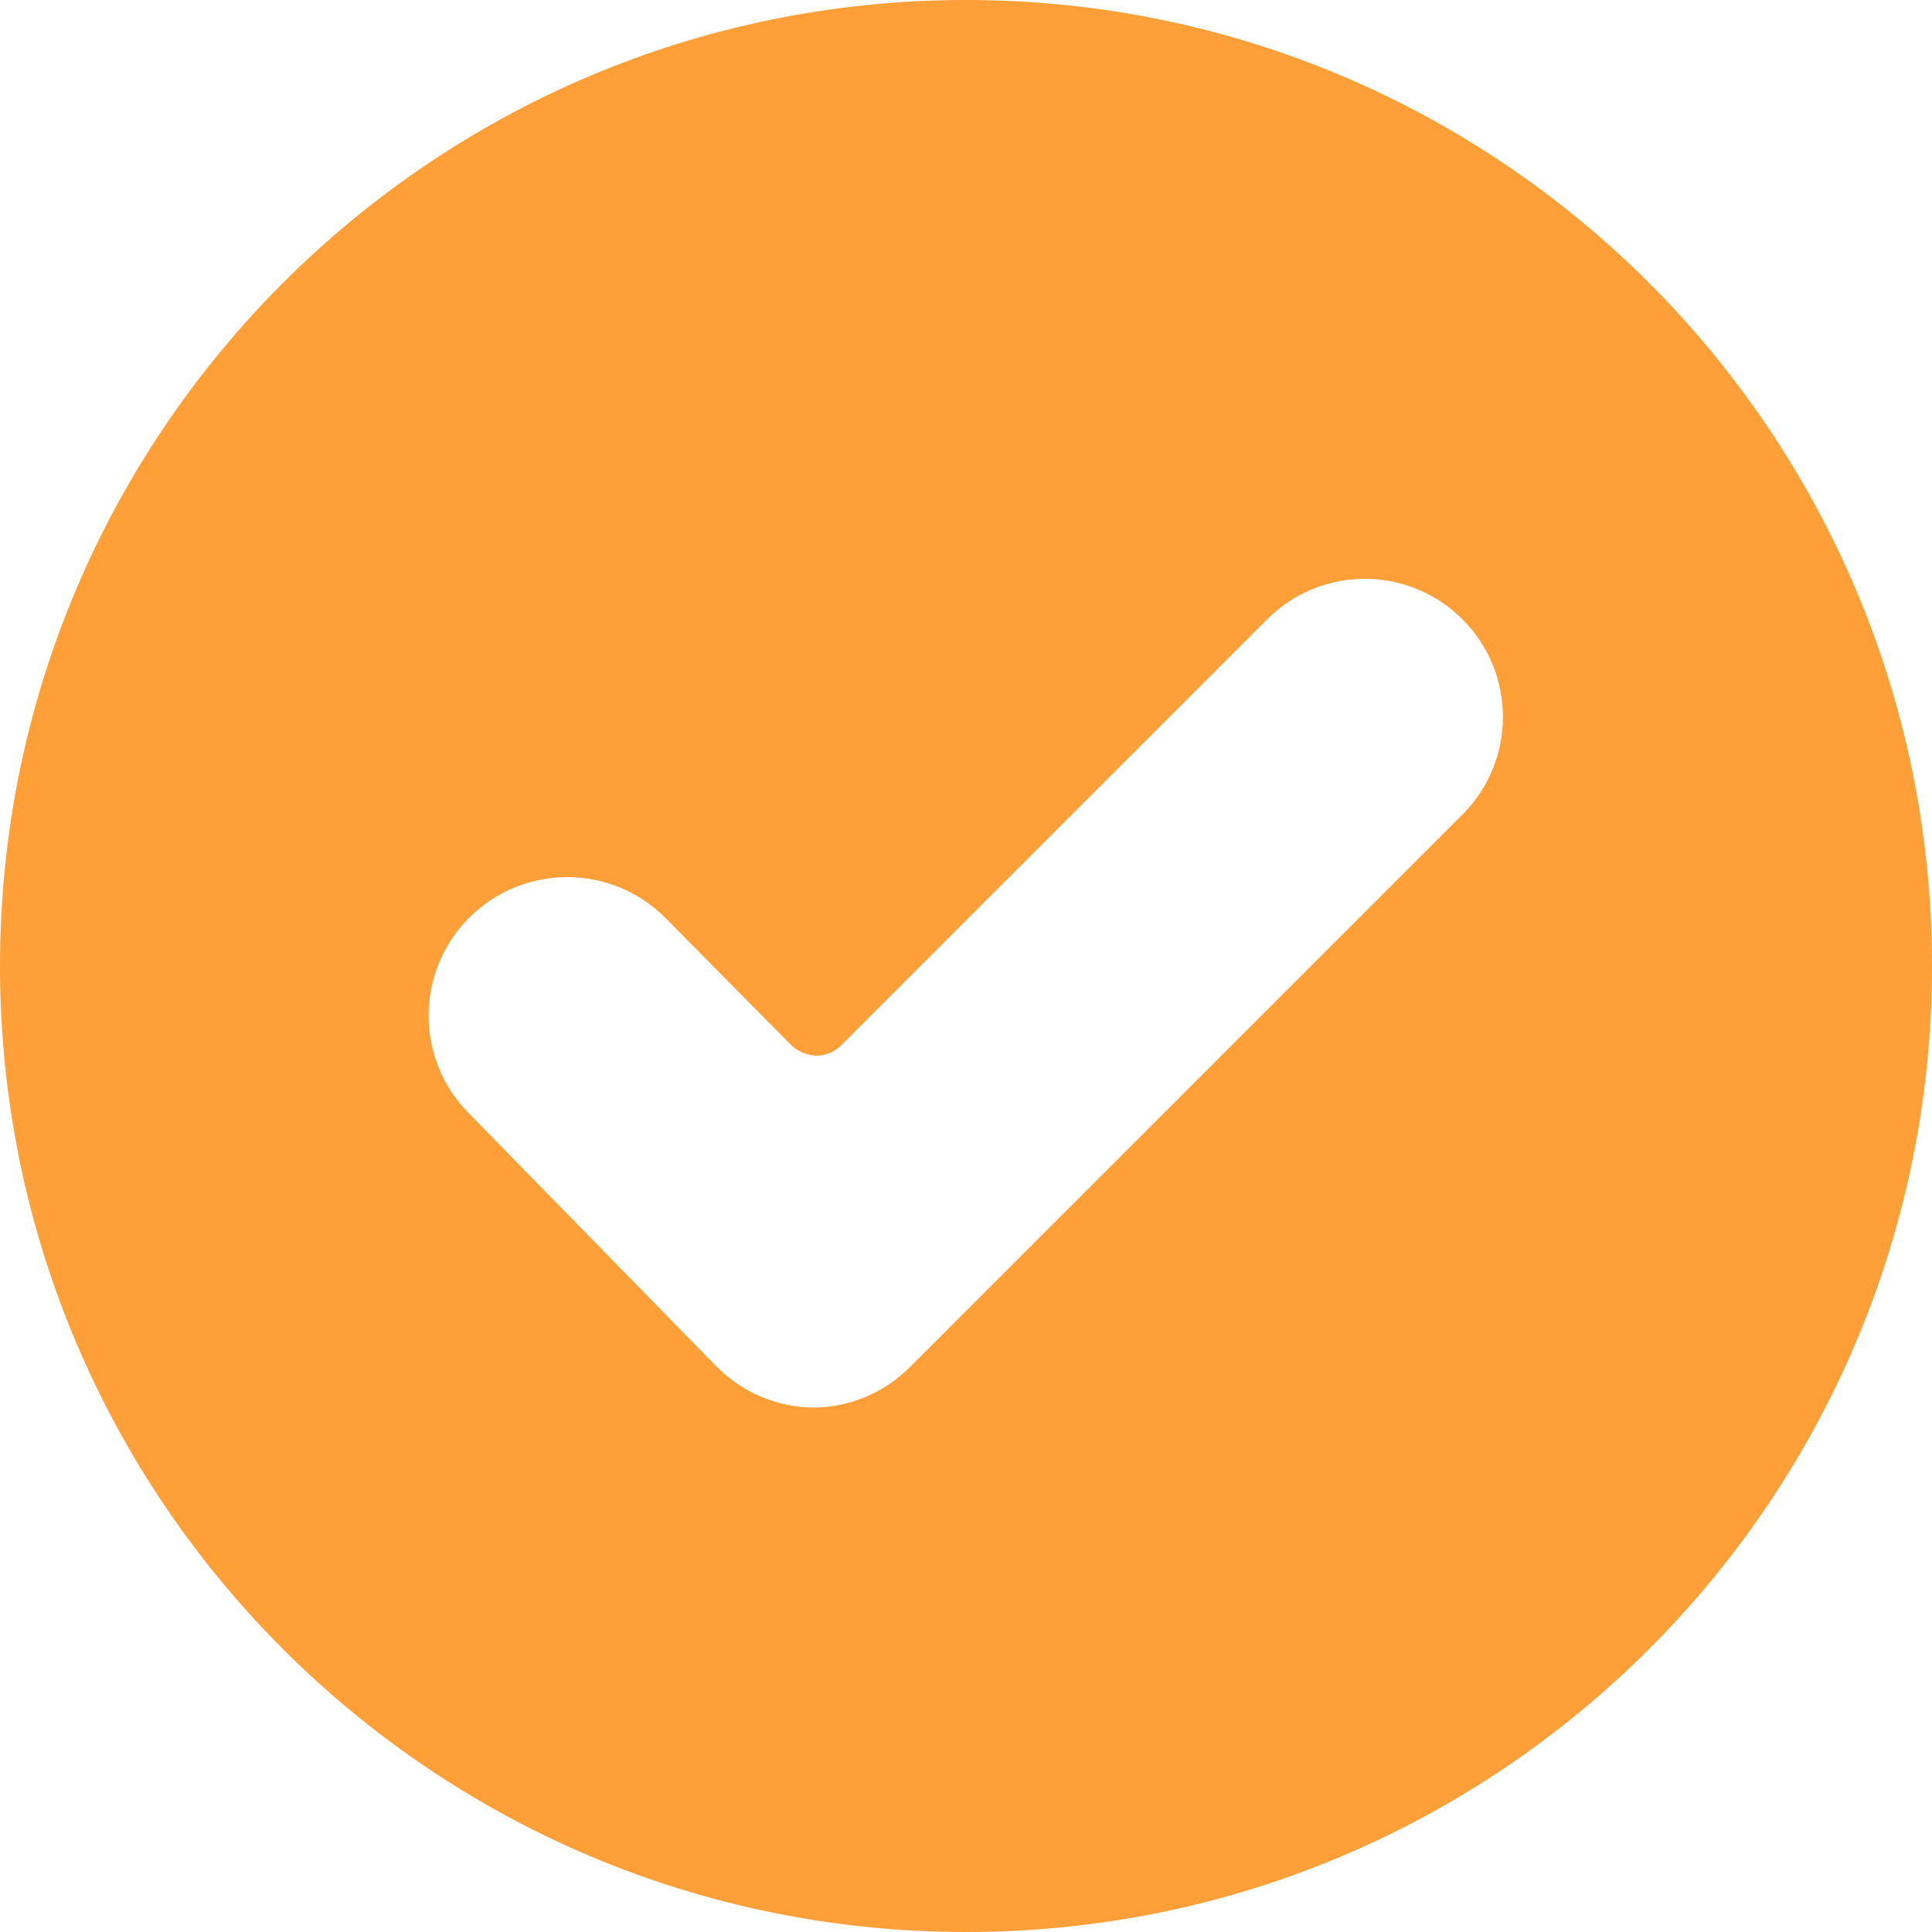
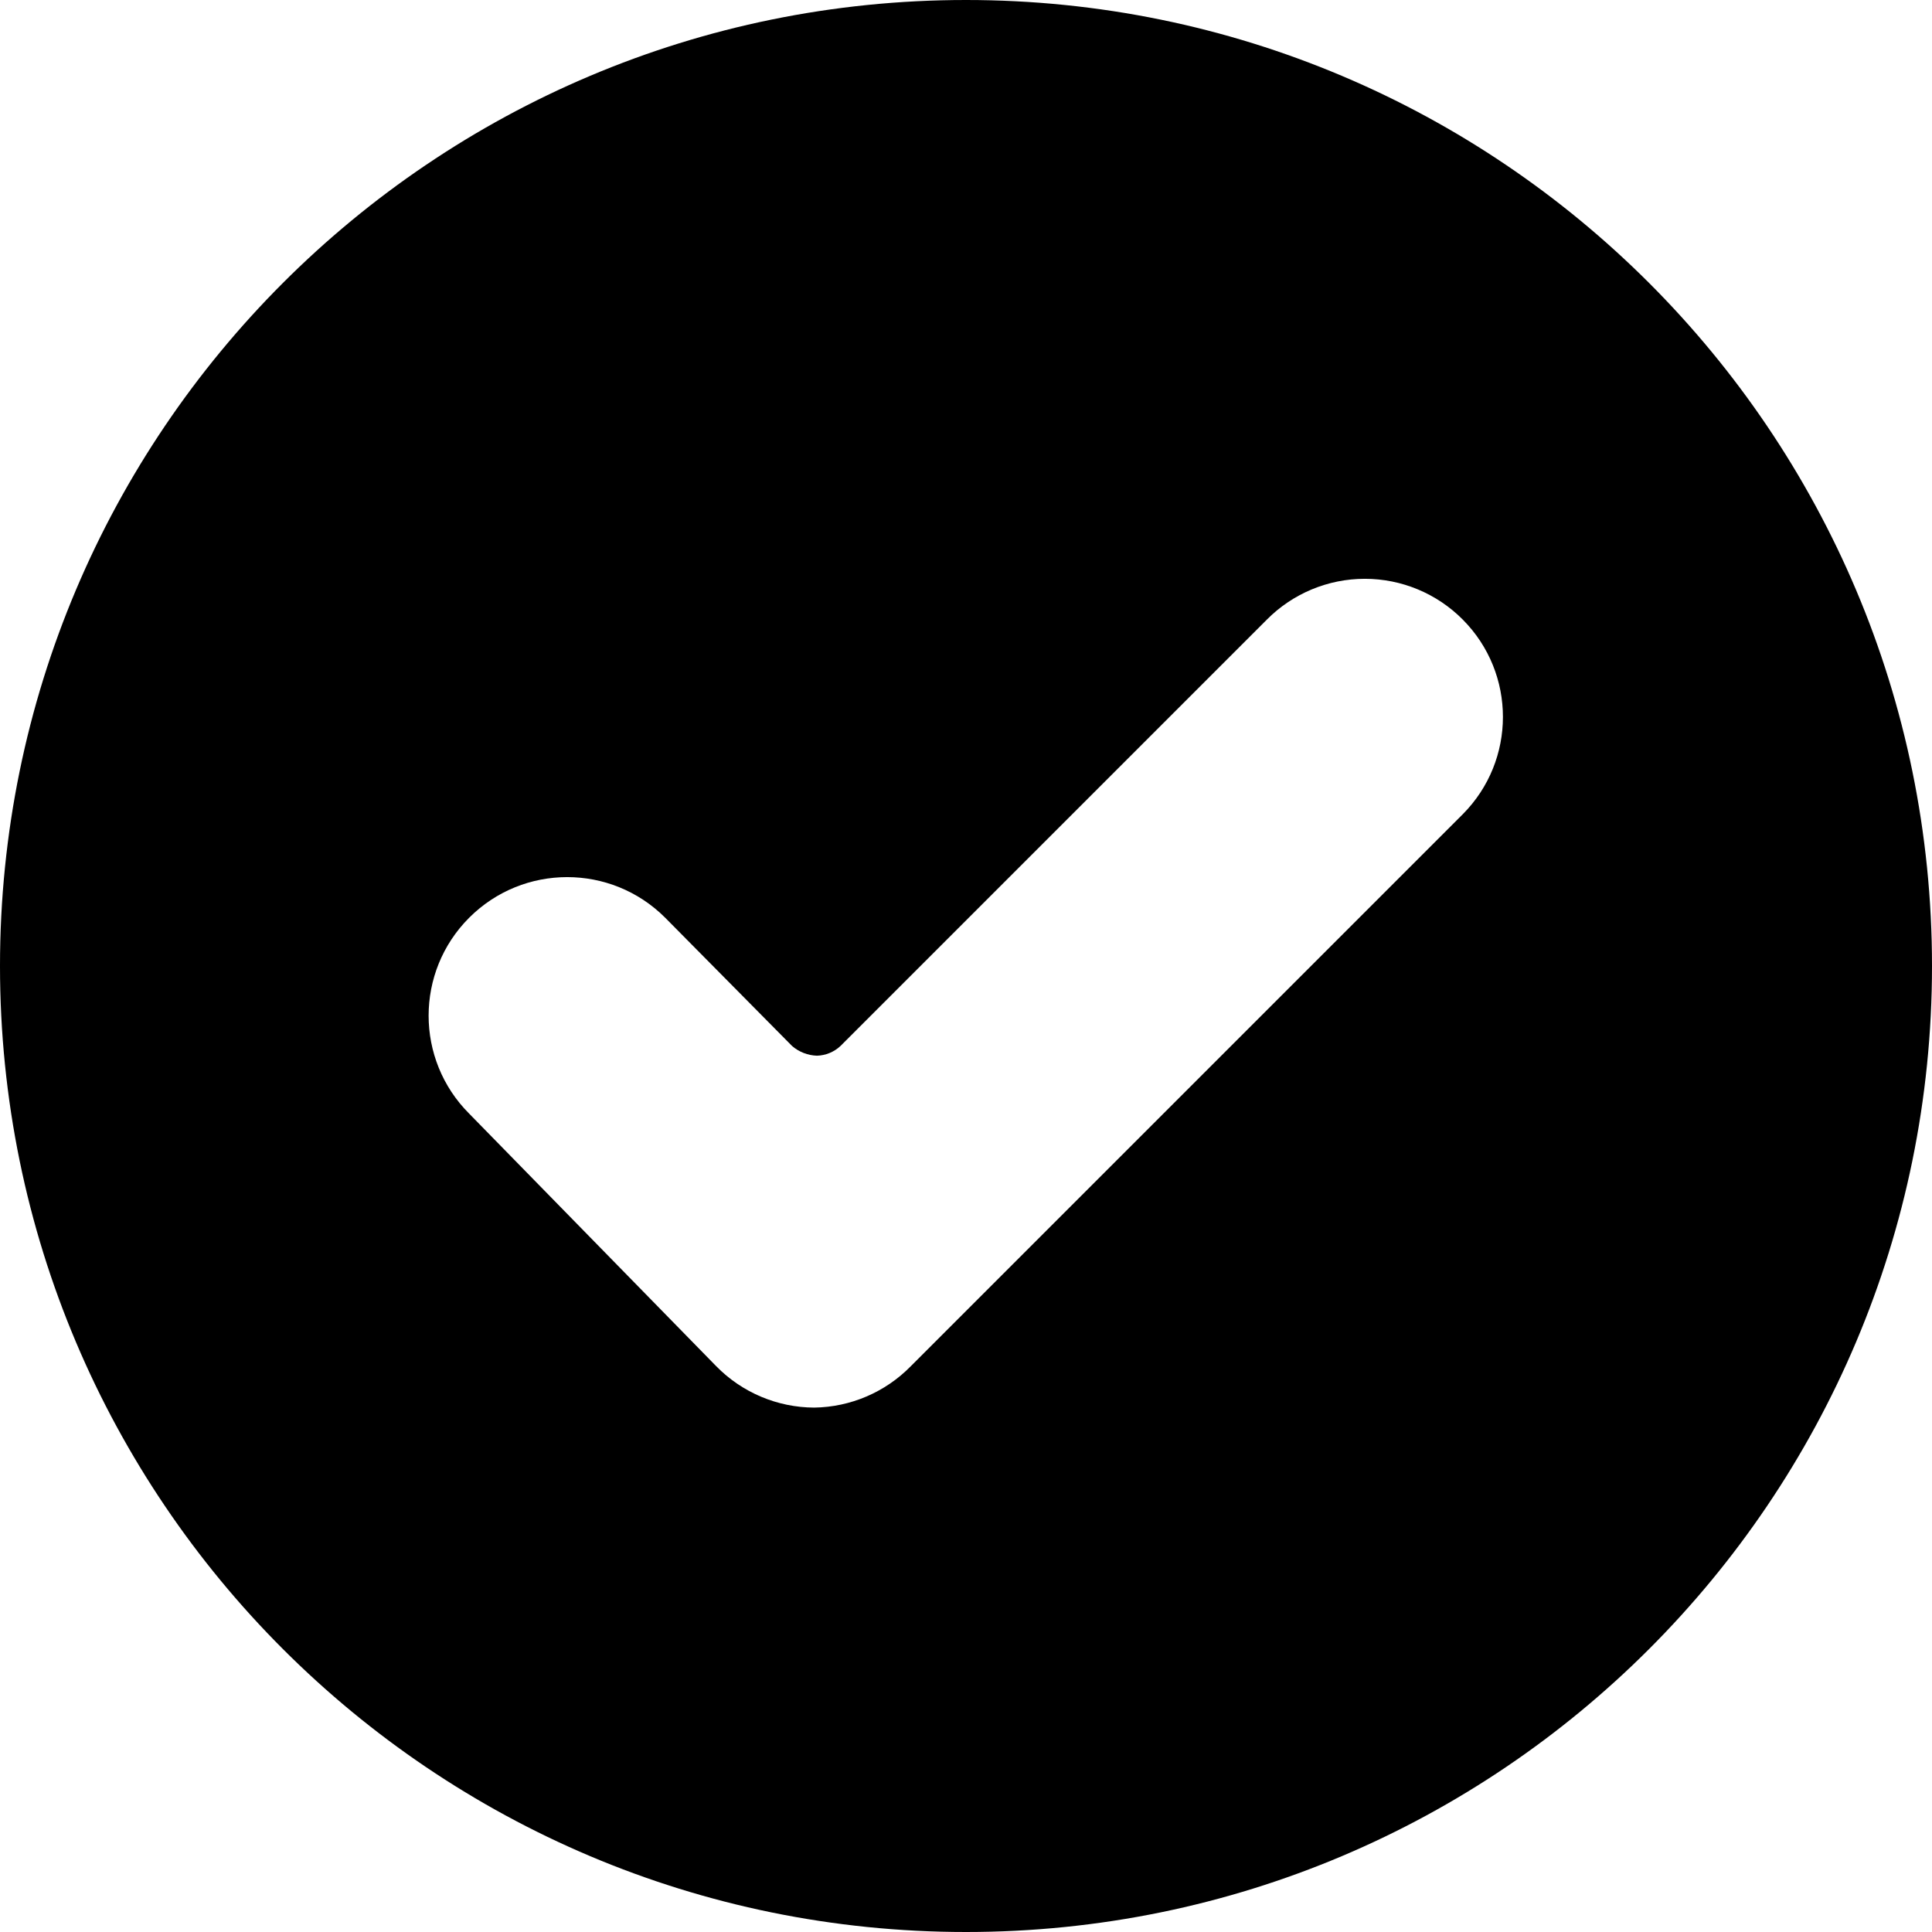
- <svg xmlns="http://www.w3.org/2000/svg" viewBox="0 0 20 20">
+ <svg xmlns="http://www.w3.org/2000/svg" id="checkmark" viewBox="0 0 20 20">
  <g transform="matrix(1.428571,0,0,1.428571,0,0)">
-     <path d="M7,0a7,7,0,1,0,7,7A7,7,0,0,0,7,0Zm3.6,5.9-4,4a1,1,0,0,1-.7.3,1,1,0,0,1-.71-.3L3.4,8.07A1,1,0,0,1,4.82,6.65l.92.93a.29.29,0,0,0,.18.07.26.26,0,0,0,.17-.07L9.18,4.49a1,1,0,0,1,1.42,0A1,1,0,0,1,10.6,5.9Z" style="fill: #ff9f38" />
+     <path d="M7,0a7,7,0,1,0,7,7A7,7,0,0,0,7,0Zm3.6,5.9-4,4a1,1,0,0,1-.7.3,1,1,0,0,1-.71-.3L3.4,8.07A1,1,0,0,1,4.82,6.65l.92.93a.29.29,0,0,0,.18.07.26.26,0,0,0,.17-.07L9.18,4.49a1,1,0,0,1,1.42,0A1,1,0,0,1,10.6,5.9Z" style="fill: currentColor" />
  </g>
</svg>
